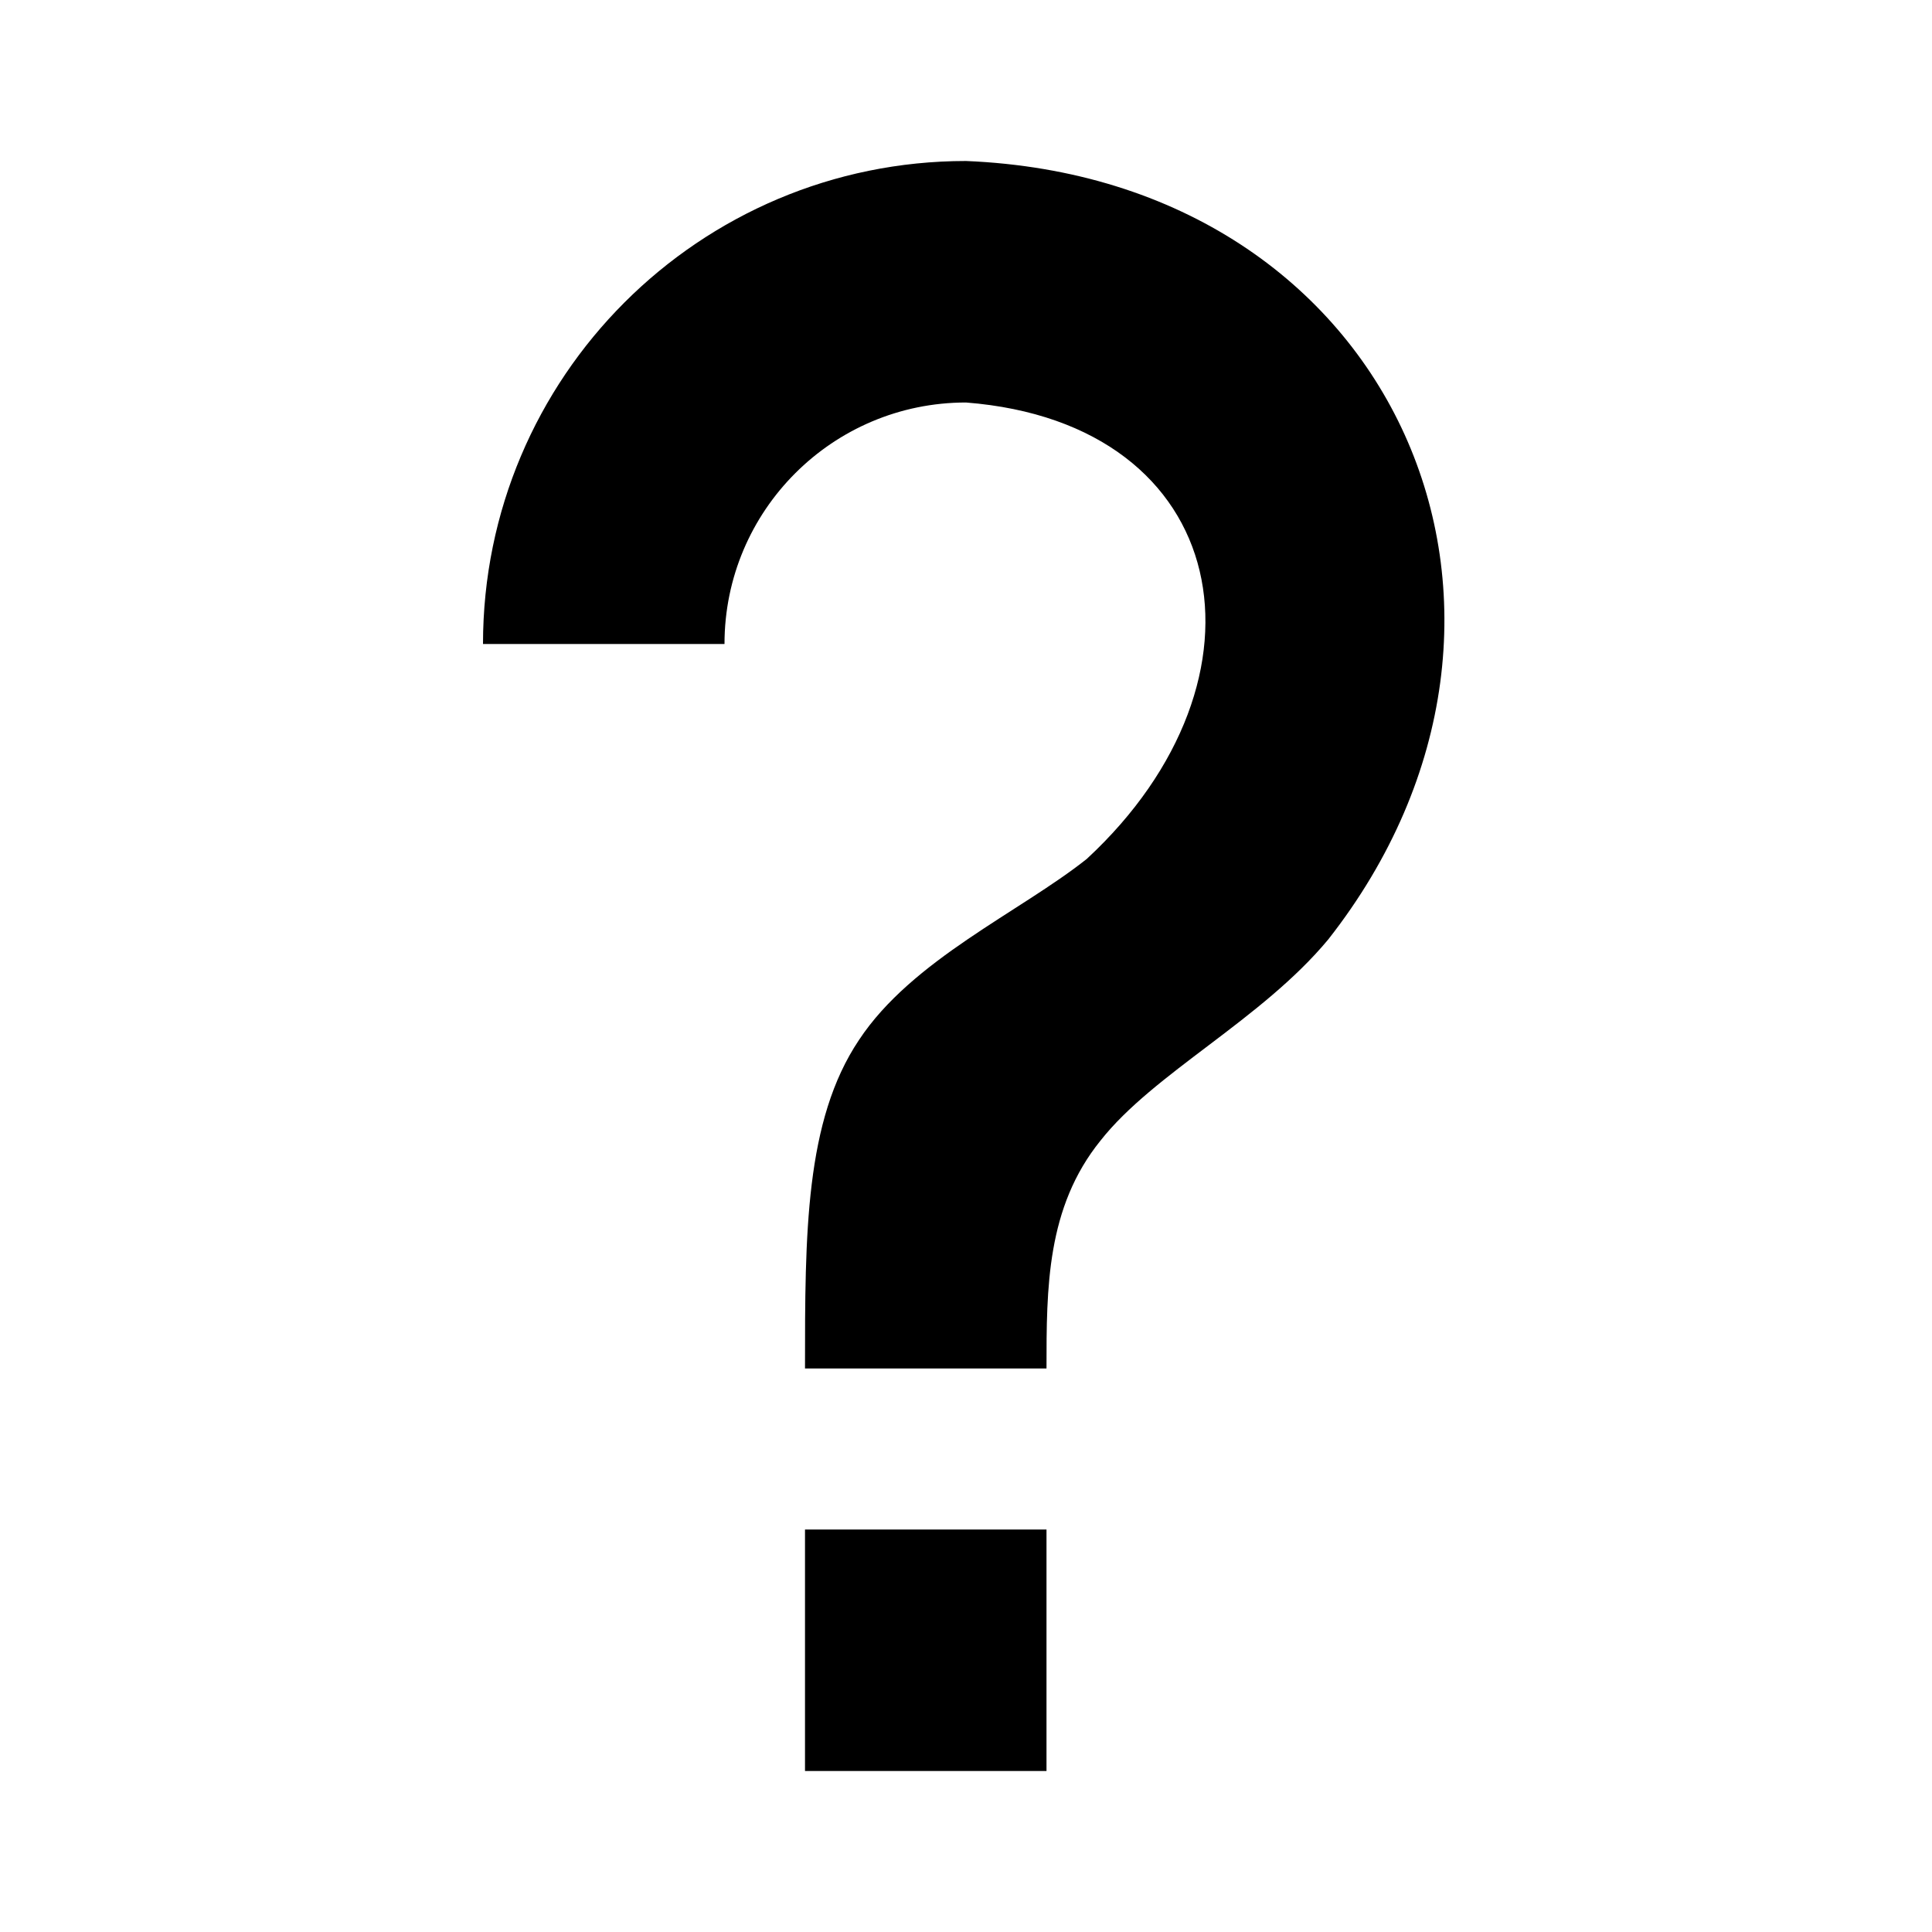
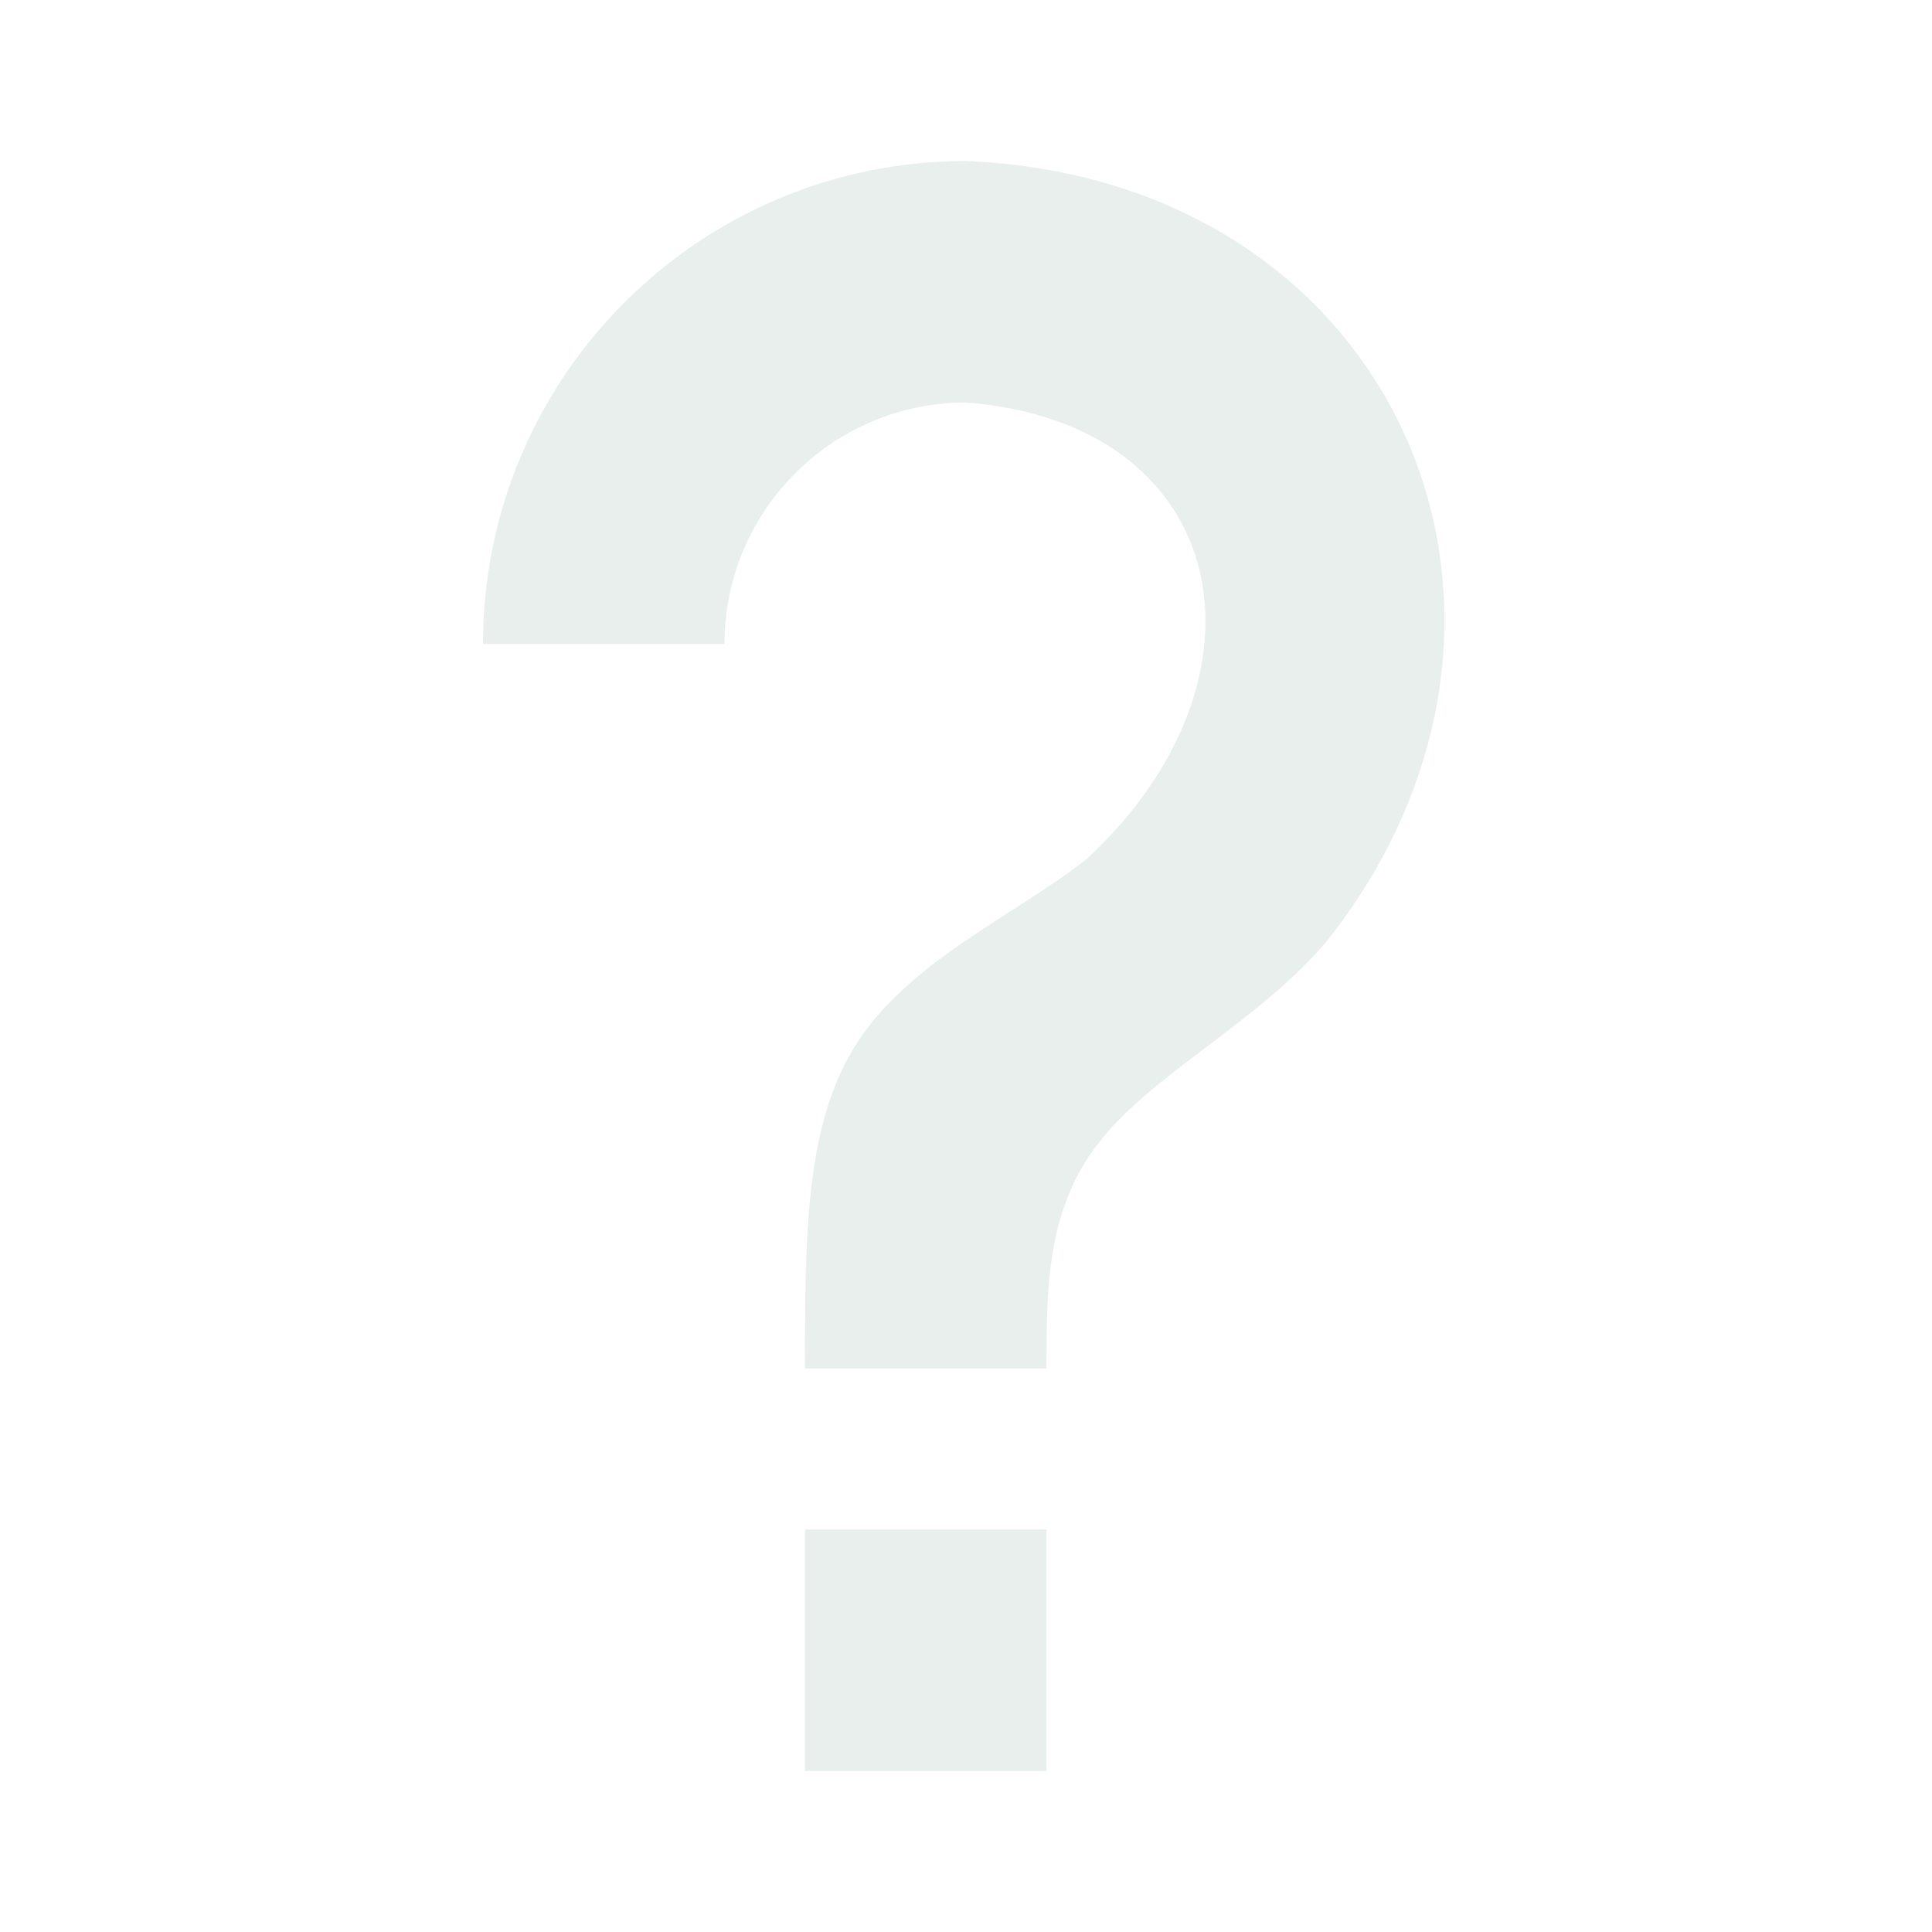
- <svg xmlns="http://www.w3.org/2000/svg" viewBox="0 0 24 24">
+ <svg xmlns="http://www.w3.org/2000/svg" viewBox="0 0 24 24" fill="#E9EFEC">
  <path d="M10,19H13V22H10V19M12,2C17.35,2.22 19.68,7.62 16.5,11.67C15.67,12.67 14.33,13.33 13.67,14.17C13,15 13,16 13,17H10C10,15.33 10,13.92 10.67,12.92C11.33,11.92 12.67,11.33 13.5,10.67C15.92,8.43 15.32,5.26 12,5A3,3 0 0,0 9,8H6A6,6 0 0,1 12,2Z" />
</svg>
